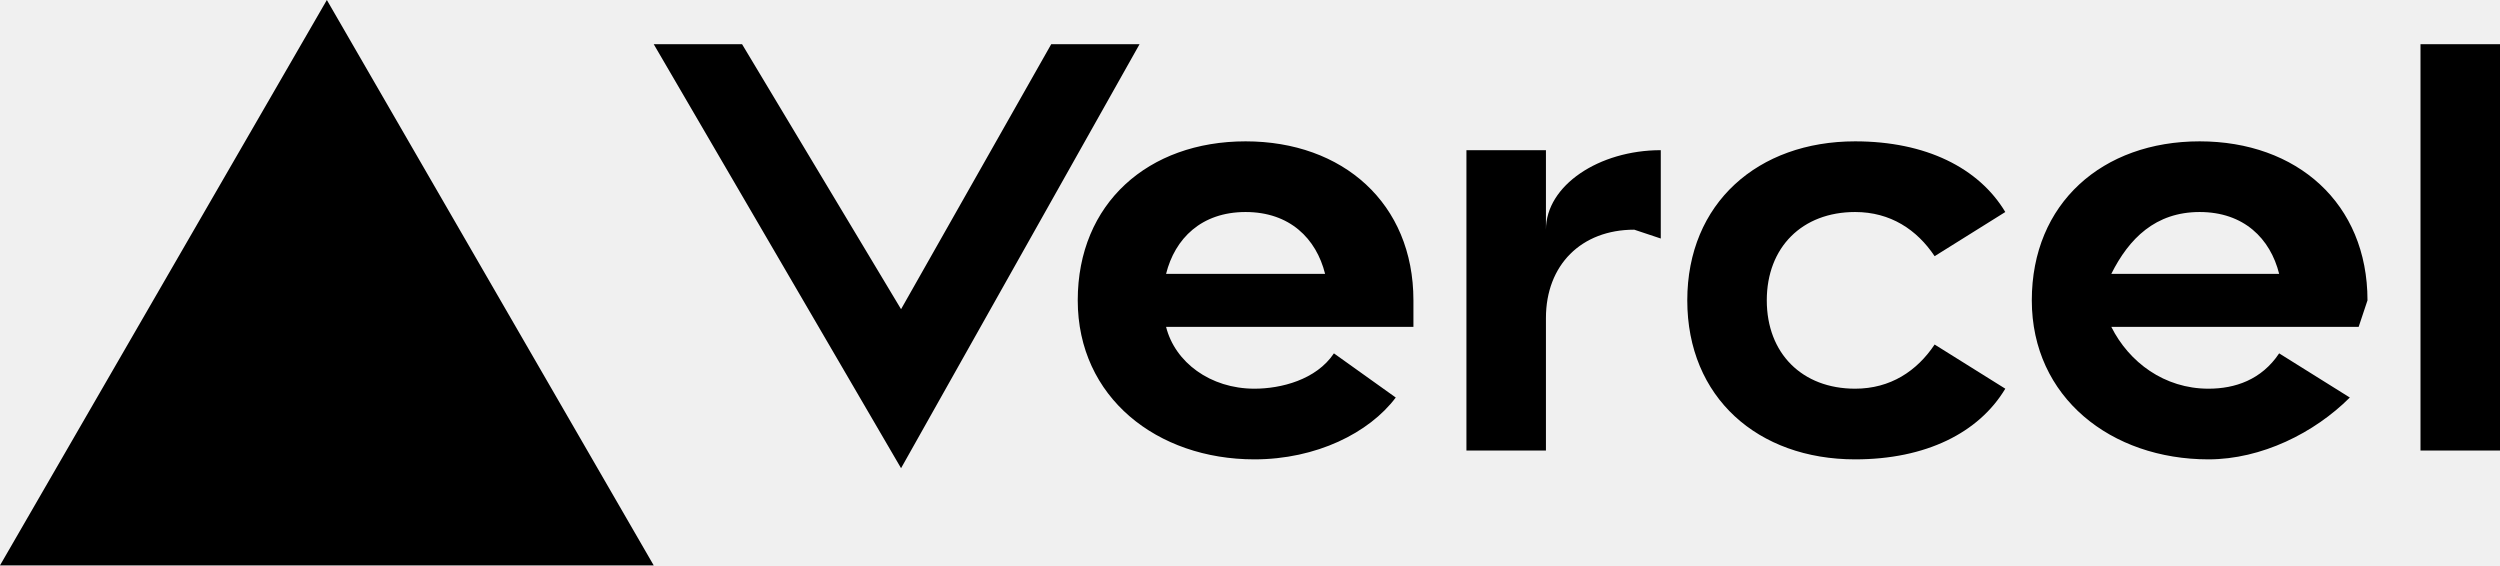
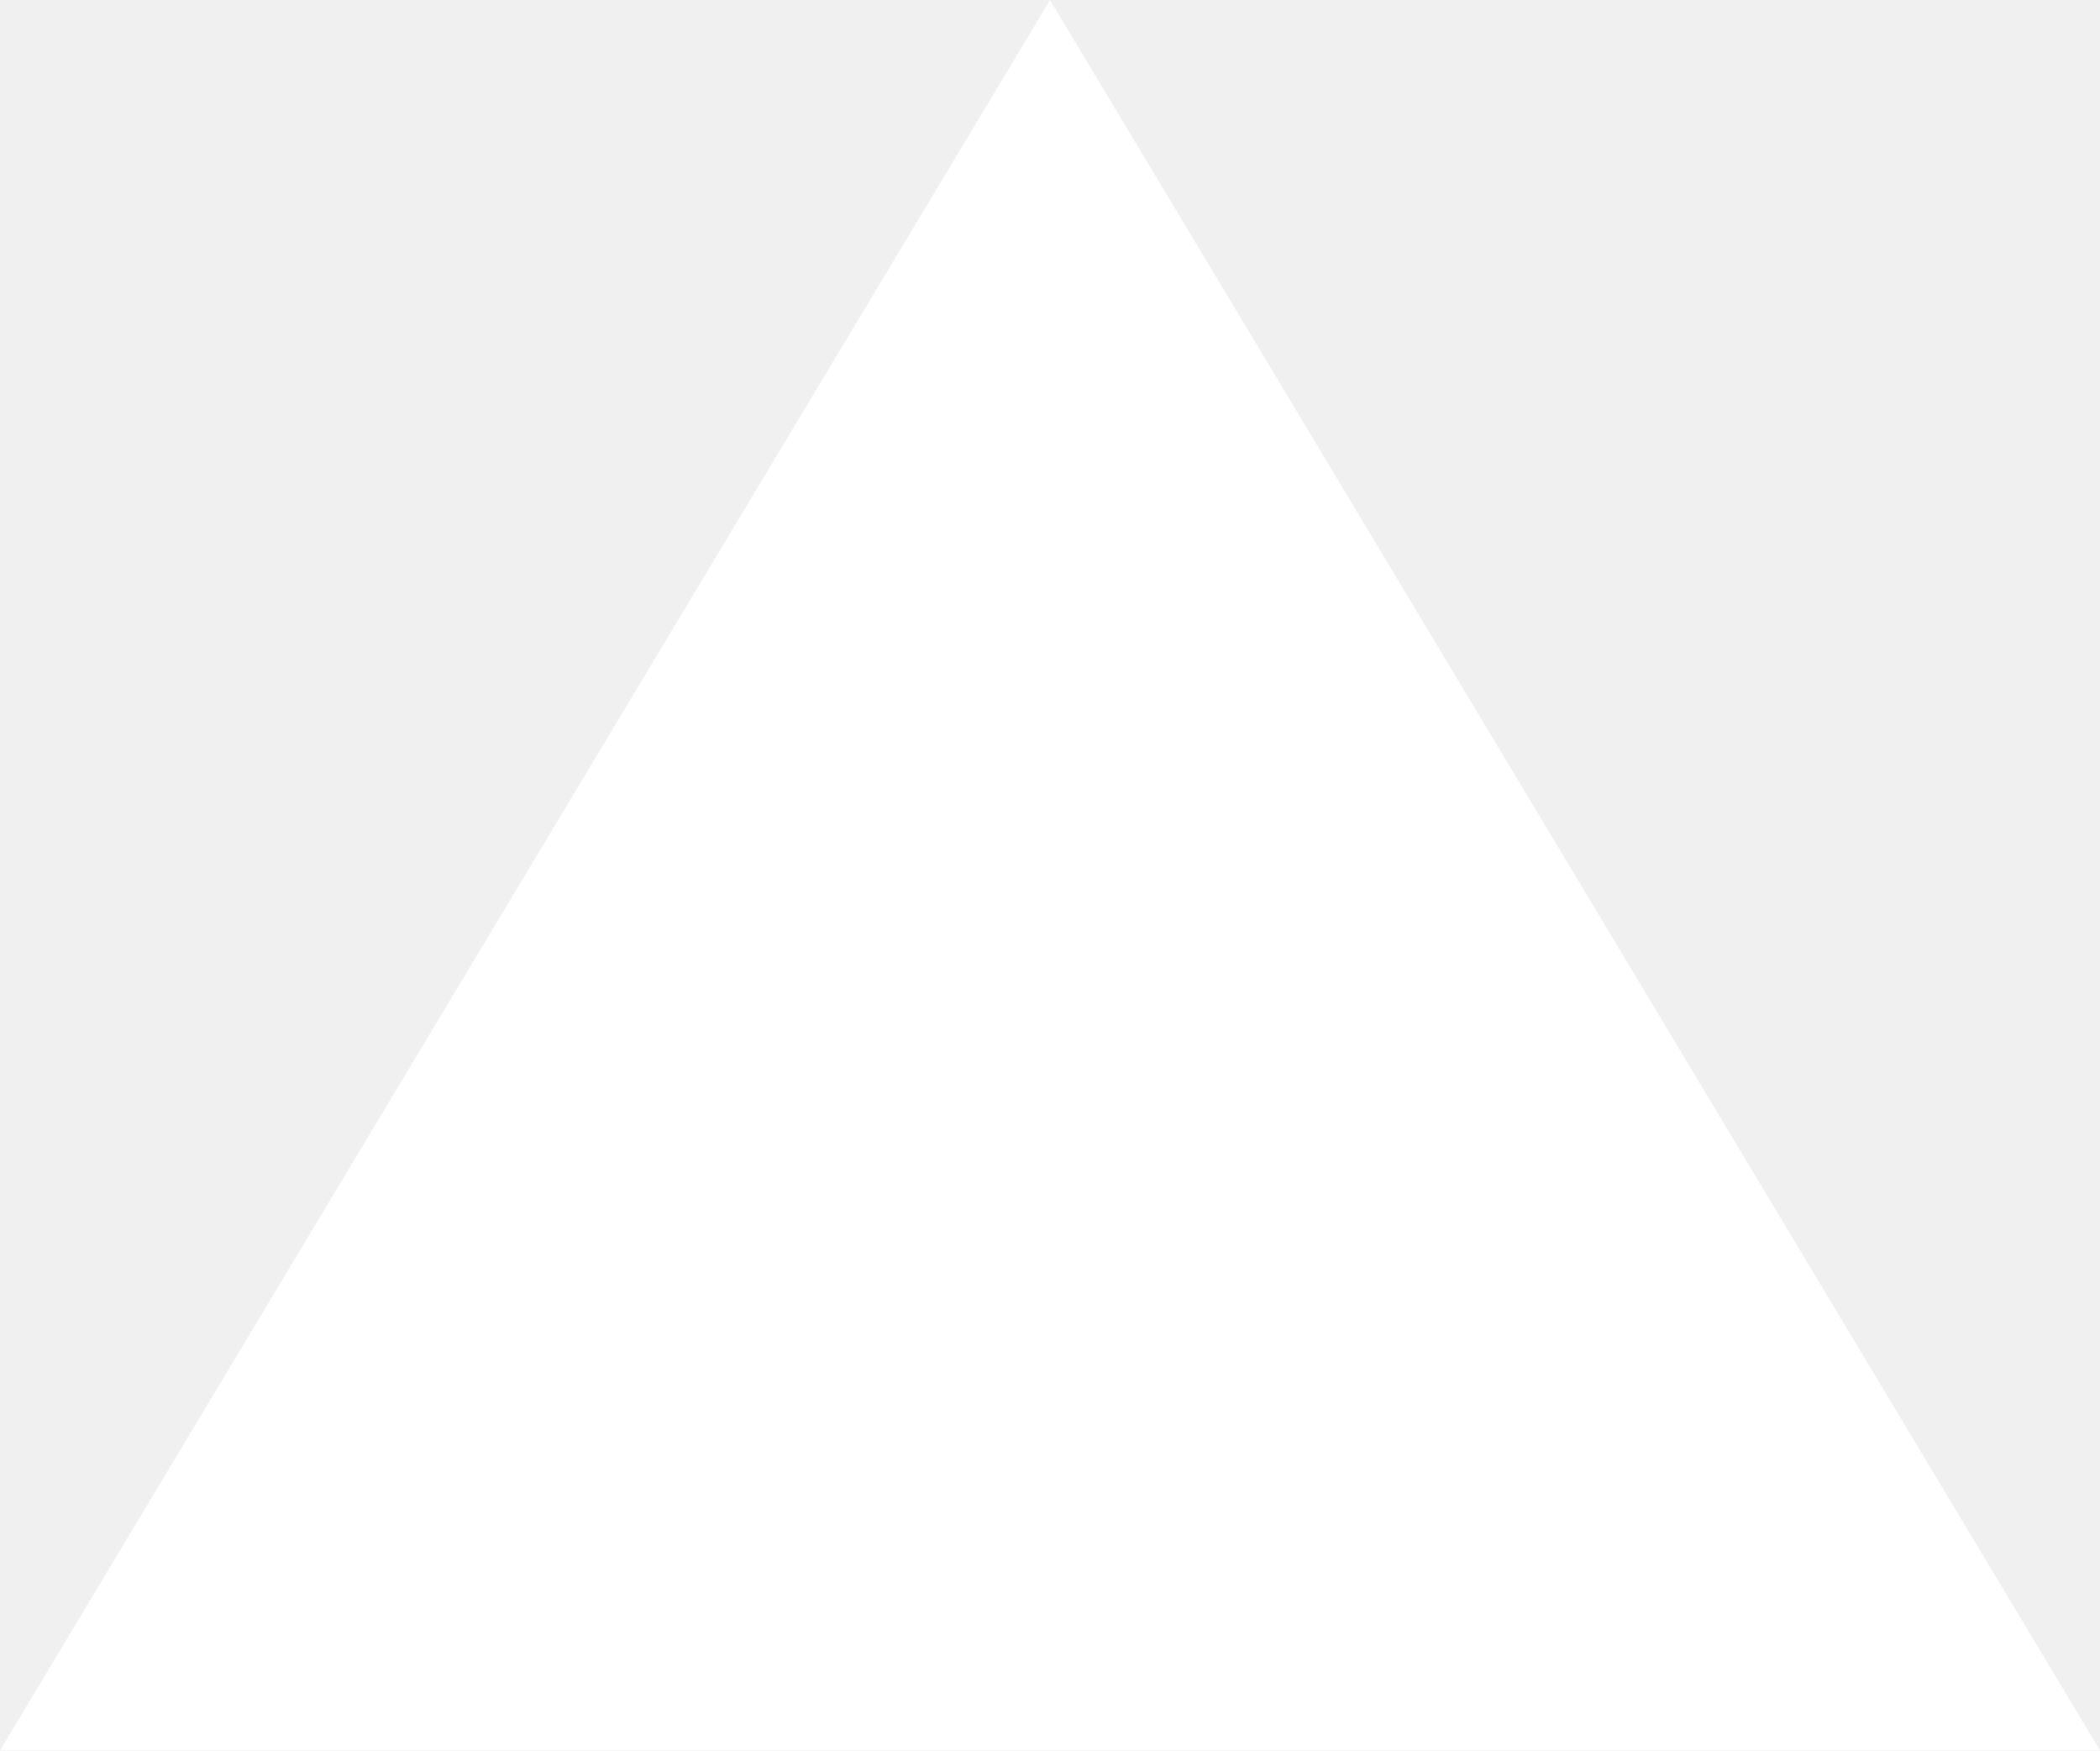
- <svg xmlns="http://www.w3.org/2000/svg" fill="none" viewBox="0 0 283 64">
-   <path fill="black" d="M141 16c-11 0-19 7-19 18s9 18 20 18c7 0 13-3 16-7l-7-5c-2 3-6 4-9 4-5 0-9-3-10-7h28v-3c0-11-8-18-19-18zm-9 15c1-4 4-7 9-7s8 3 9 7h-18zm117-15c-11 0-19 7-19 18s9 18 20 18c6 0 12-3 16-7l-8-5c-2 3-5 4-8 4-5 0-9-3-11-7h28l1-3c0-11-8-18-19-18zm-10 15c2-4 5-7 10-7s8 3 9 7h-19zm-39 3c0 6 4 10 10 10 4 0 7-2 9-5l8 5c-3 5-9 8-17 8-11 0-19-7-19-18s8-18 19-18c8 0 14 3 17 8l-8 5c-2-3-5-5-9-5-6 0-10 4-10 10zm83-29v46h-9V5h9zM37 0l37 64H0L37 0zm92 5-27 48L74 5h10l18 30 17-30h10zm59 12v10l-3-1c-6 0-10 4-10 10v15h-9V17h9v9c0-5 6-9 13-9z" />
+ <svg xmlns="http://www.w3.org/2000/svg" version="1.1" id="Capa_1" x="0px" y="0px" viewBox="0 0 12 10" style="enable-background:new 0 0 12 10;" xml:space="preserve">
+   <style type="text/css">
+ 	.st0{fill:#FFFFFF;}
+ </style>
+   <path class="st0" d="M12,10L6,0L0,10H12z" />
</svg>
